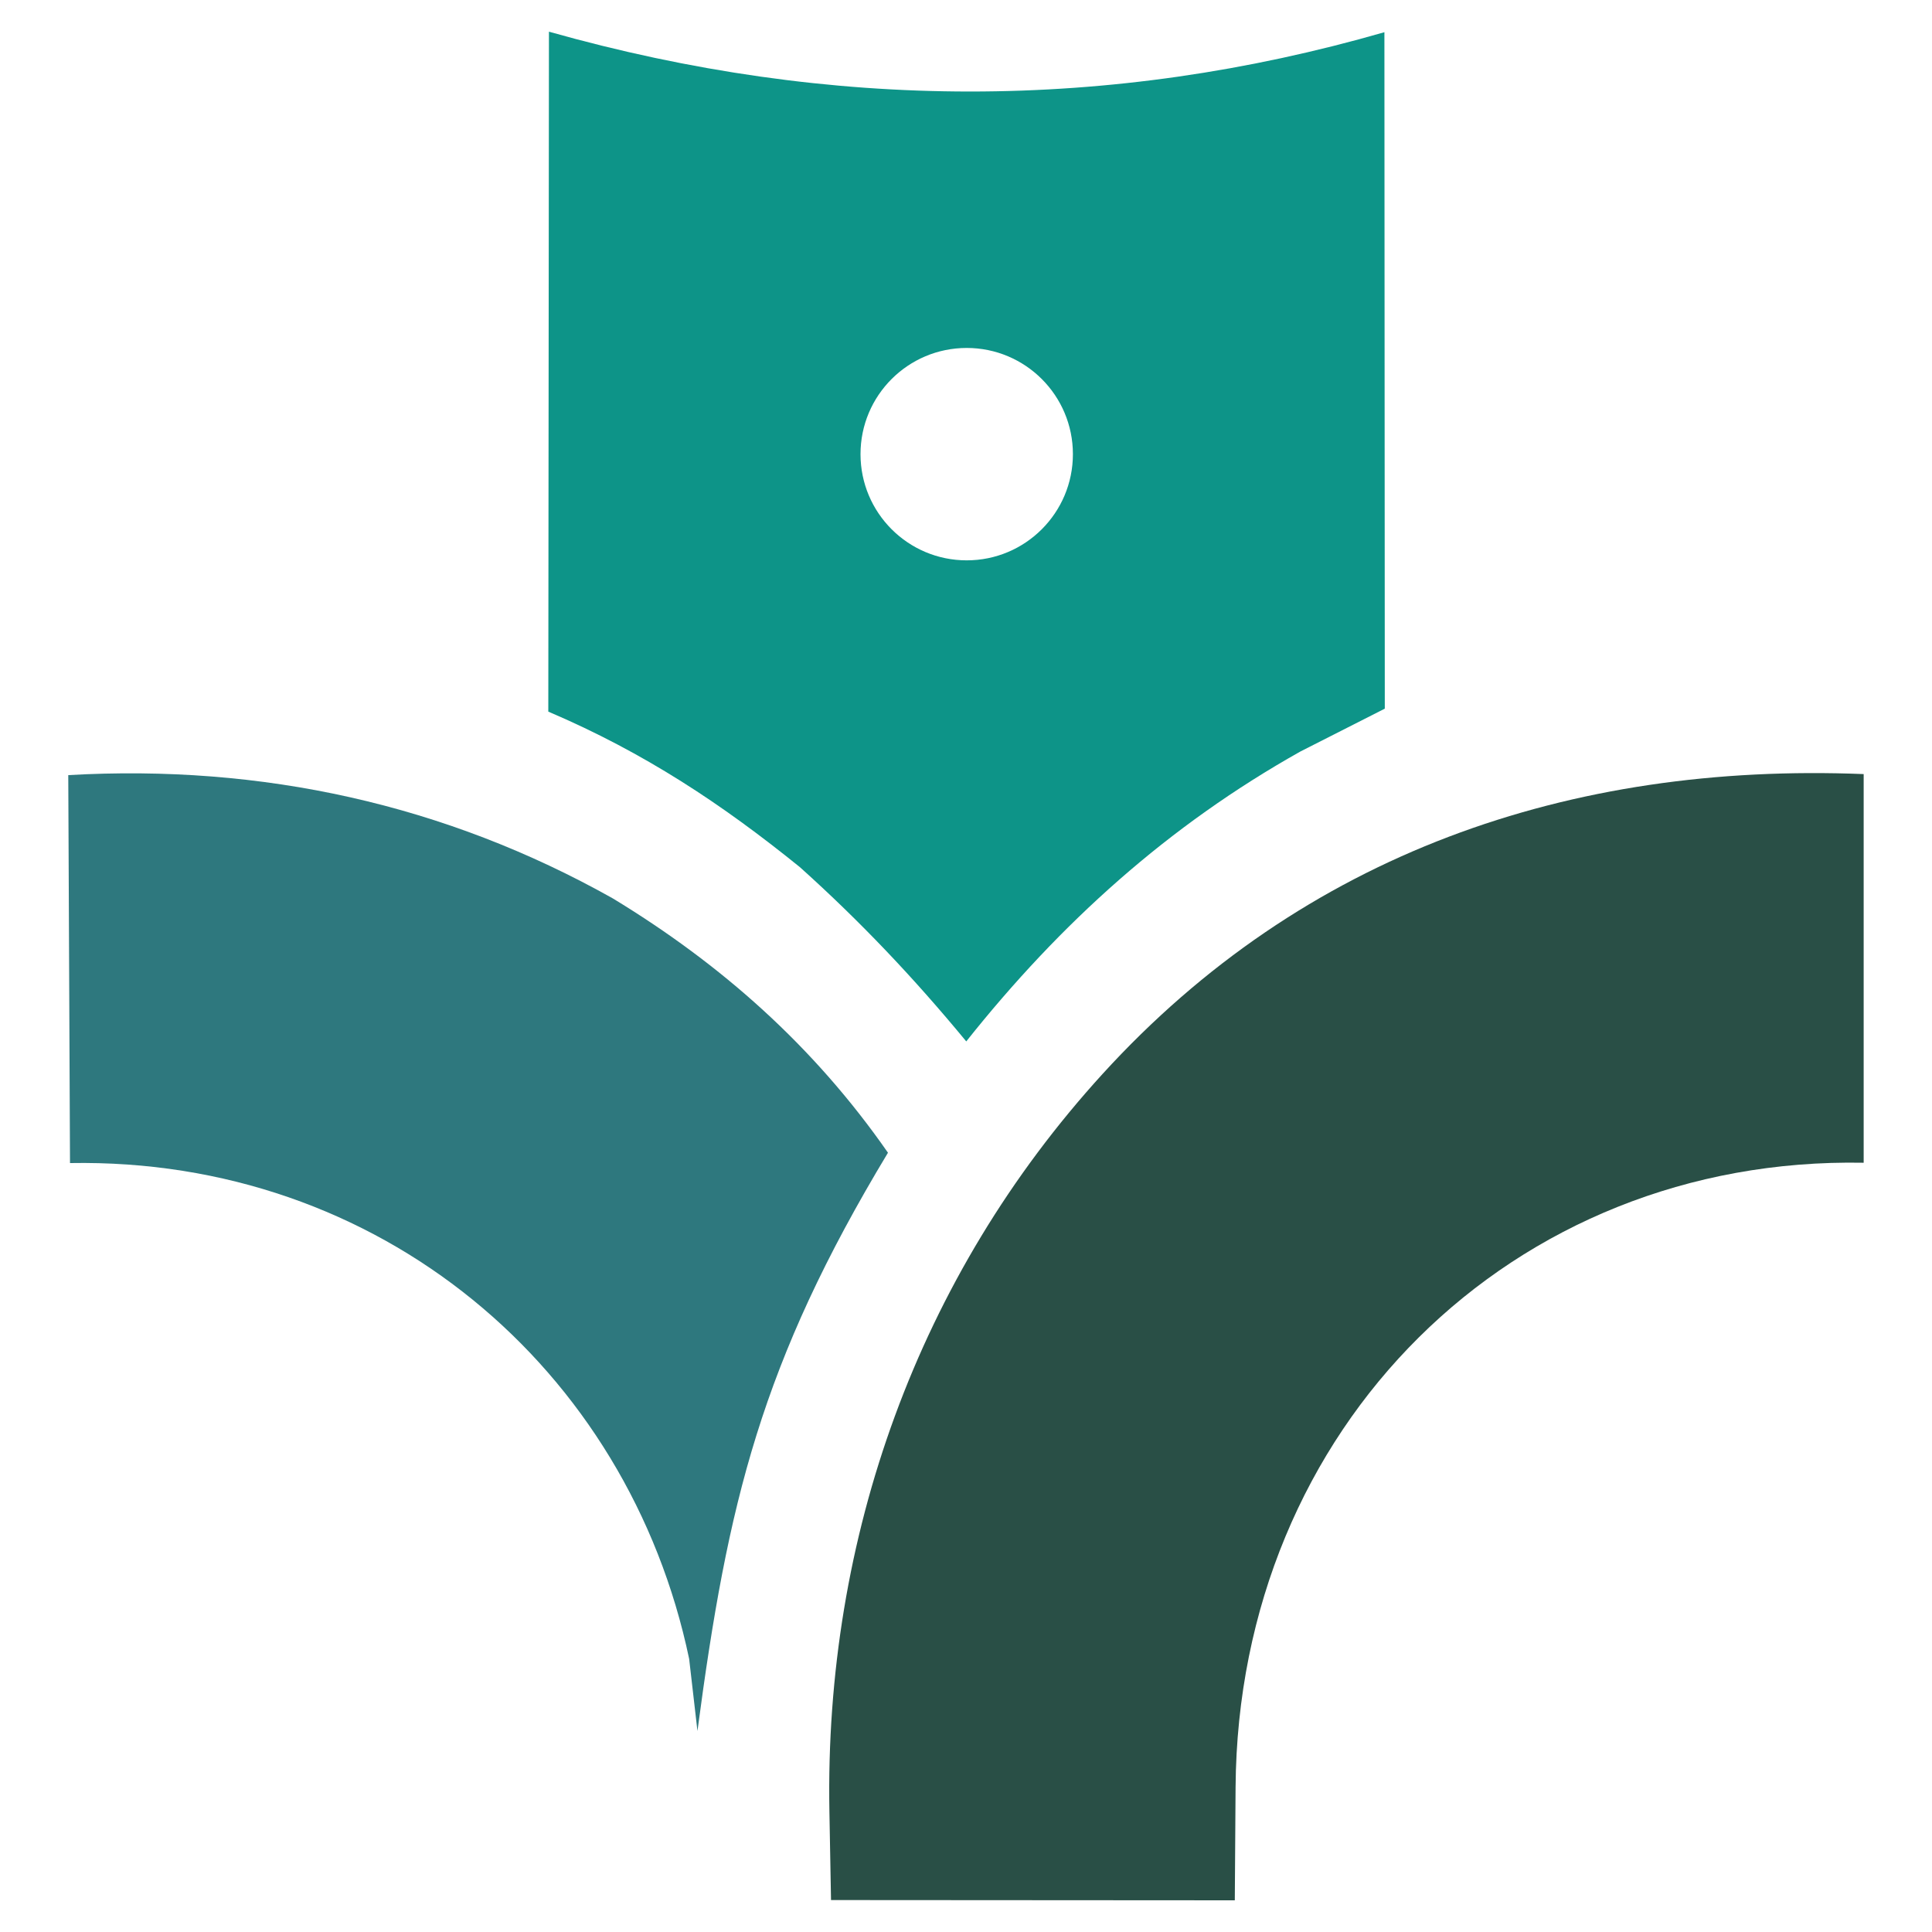
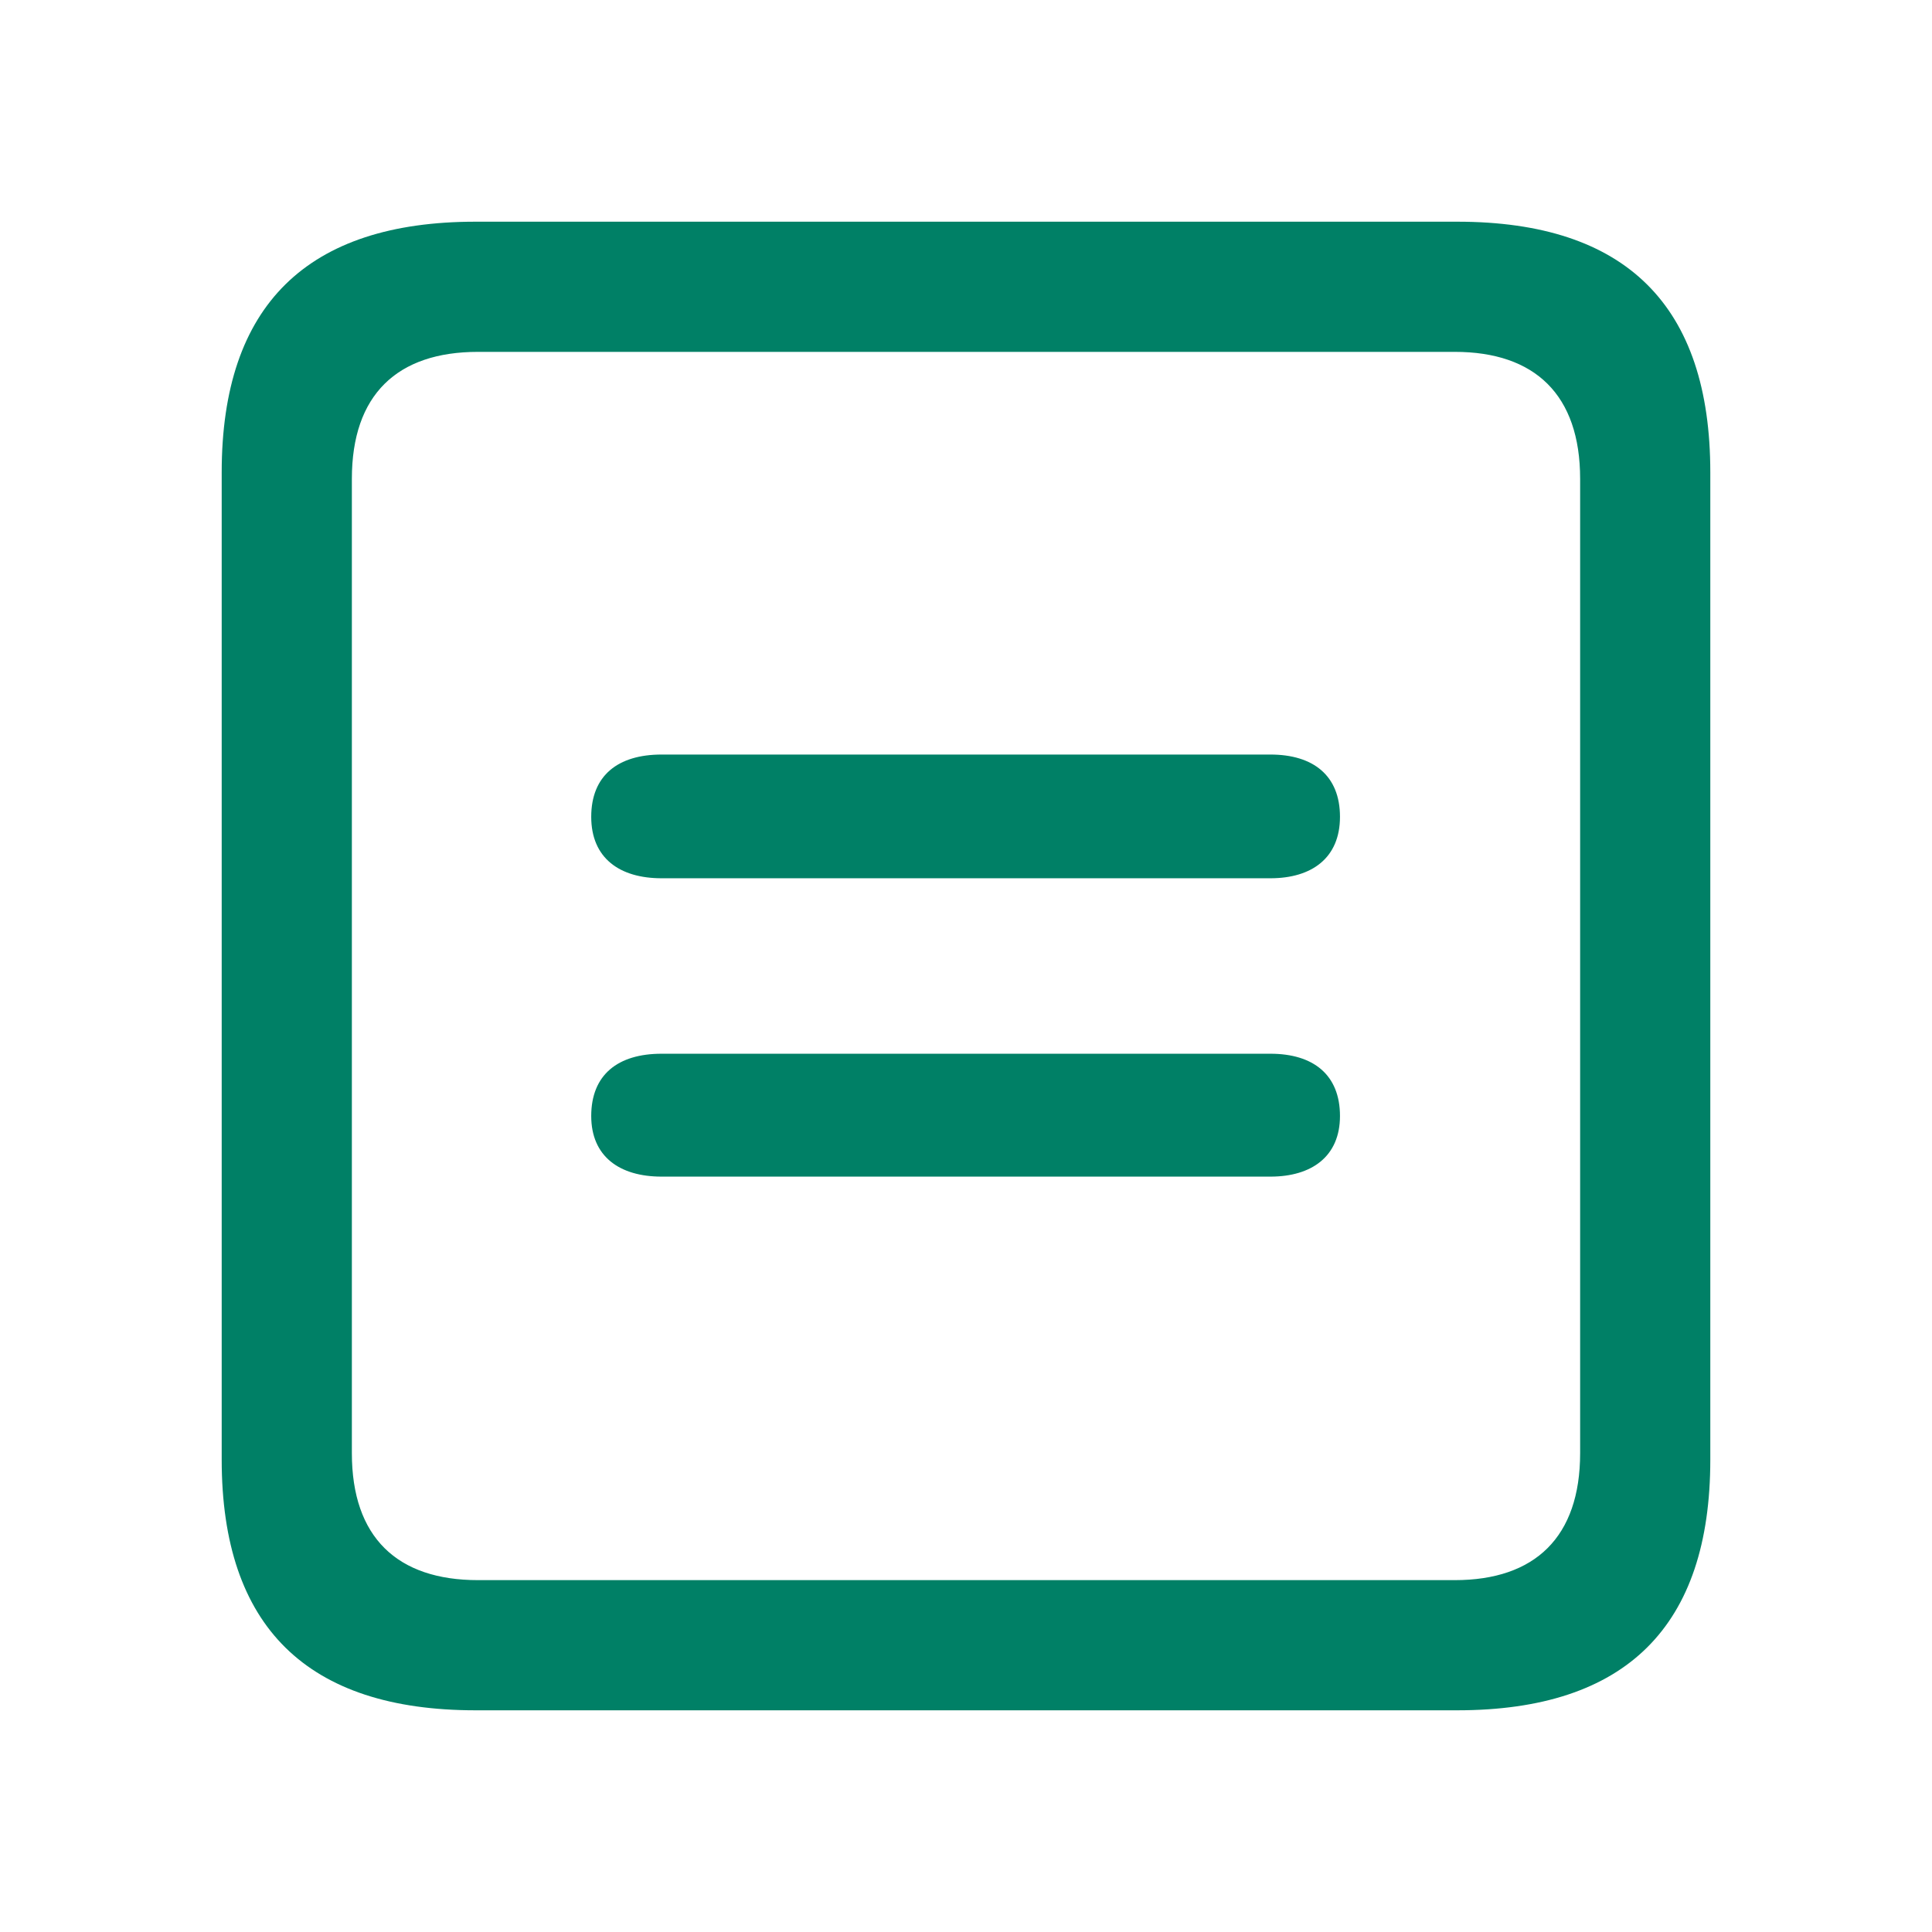
- <svg xmlns="http://www.w3.org/2000/svg" id="Layer_1" data-name="Layer 1" viewBox="0 0 300 300">
-   <defs>
-     <style>
-       .cls-1 {
-         fill: #0d9488;
-       }
- 
-       .cls-2 {
-         fill: #2e787e;
-       }
- 
-       .cls-3 {
-         fill: #294f46;
-       }
-     </style>
-   </defs>
-   <g>
-     <path class="cls-3" d="M191.86,277.51l-.12,17.57-62.7-.04-.25-13.78c-.77-42.52,13.78-83.07,42.39-114.47,31.26-34.3,72.66-48.42,118.21-46.59v60.35c-54.54-1.02-97.14,41-97.53,96.97Z" />
-     <path class="cls-2" d="M137.88,179c-19.67,32.62-24.88,54.27-29.58,89.79l-1.29-11.2c-9.47-45.22-48.12-77.84-96.14-76.99l-.27-60.24c30.07-1.72,58.54,4.53,84.55,19.14,16.83,10.22,31.2,22.92,42.73,39.49Z" />
-   </g>
-   <path class="cls-1" d="M201.93,116.69c-20.48,11.49-37.25,26.6-51.89,45.02-8.18-9.91-16.44-18.62-25.8-27.03-12.11-9.81-24.21-17.83-39.1-24.18l.1-105.58c43.94,12.41,87.17,12.34,129.73.08l.06,105.04-13.1,6.65ZM166.6,70.52c0-9.11-7.38-16.49-16.49-16.49s-16.49,7.38-16.49,16.49,7.38,16.49,16.49,16.49,16.49-7.38,16.49-16.49Z" />
+ <svg xmlns="http://www.w3.org/2000/svg" fill="#000000" width="800px" height="800px" viewBox="0 0 56 56" version="1.1" id="svg1">
+   <defs id="defs1" />
+   <path d="M 13.785 49.574 L 42.238 49.574 C 47.137 49.574 49.574 47.137 49.574 42.309 L 49.574 13.691 C 49.574 8.863 47.137 6.426 42.238 6.426 L 13.785 6.426 C 8.91 6.426 6.426 8.84 6.426 13.691 L 6.426 42.309 C 6.426 47.16 8.91 49.574 13.785 49.574 Z M 13.855 45.801 C 11.512 45.801 10.199 44.559 10.199 42.121 L 10.199 13.879 C 10.199 11.441 11.512 10.199 13.855 10.199 L 42.168 10.199 C 44.488 10.199 45.801 11.441 45.801 13.879 L 45.801 42.121 C 45.801 44.559 44.488 45.801 42.168 45.801 Z M 19.176 25.457 L 36.824 25.457 C 38.02 25.457 38.84 24.871 38.84 23.676 C 38.84 22.48 38.066 21.871 36.824 21.871 L 19.176 21.871 C 17.91 21.871 17.137 22.48 17.137 23.676 C 17.137 24.871 17.957 25.457 19.176 25.457 Z M 19.176 34.105 L 36.824 34.105 C 38.02 34.105 38.84 33.52 38.84 32.348 C 38.84 31.152 38.066 30.543 36.824 30.543 L 19.176 30.543 C 17.91 30.543 17.137 31.152 17.137 32.348 C 17.137 33.52 17.957 34.105 19.176 34.105 Z" id="path1" style="fill:#008066" />
</svg>
